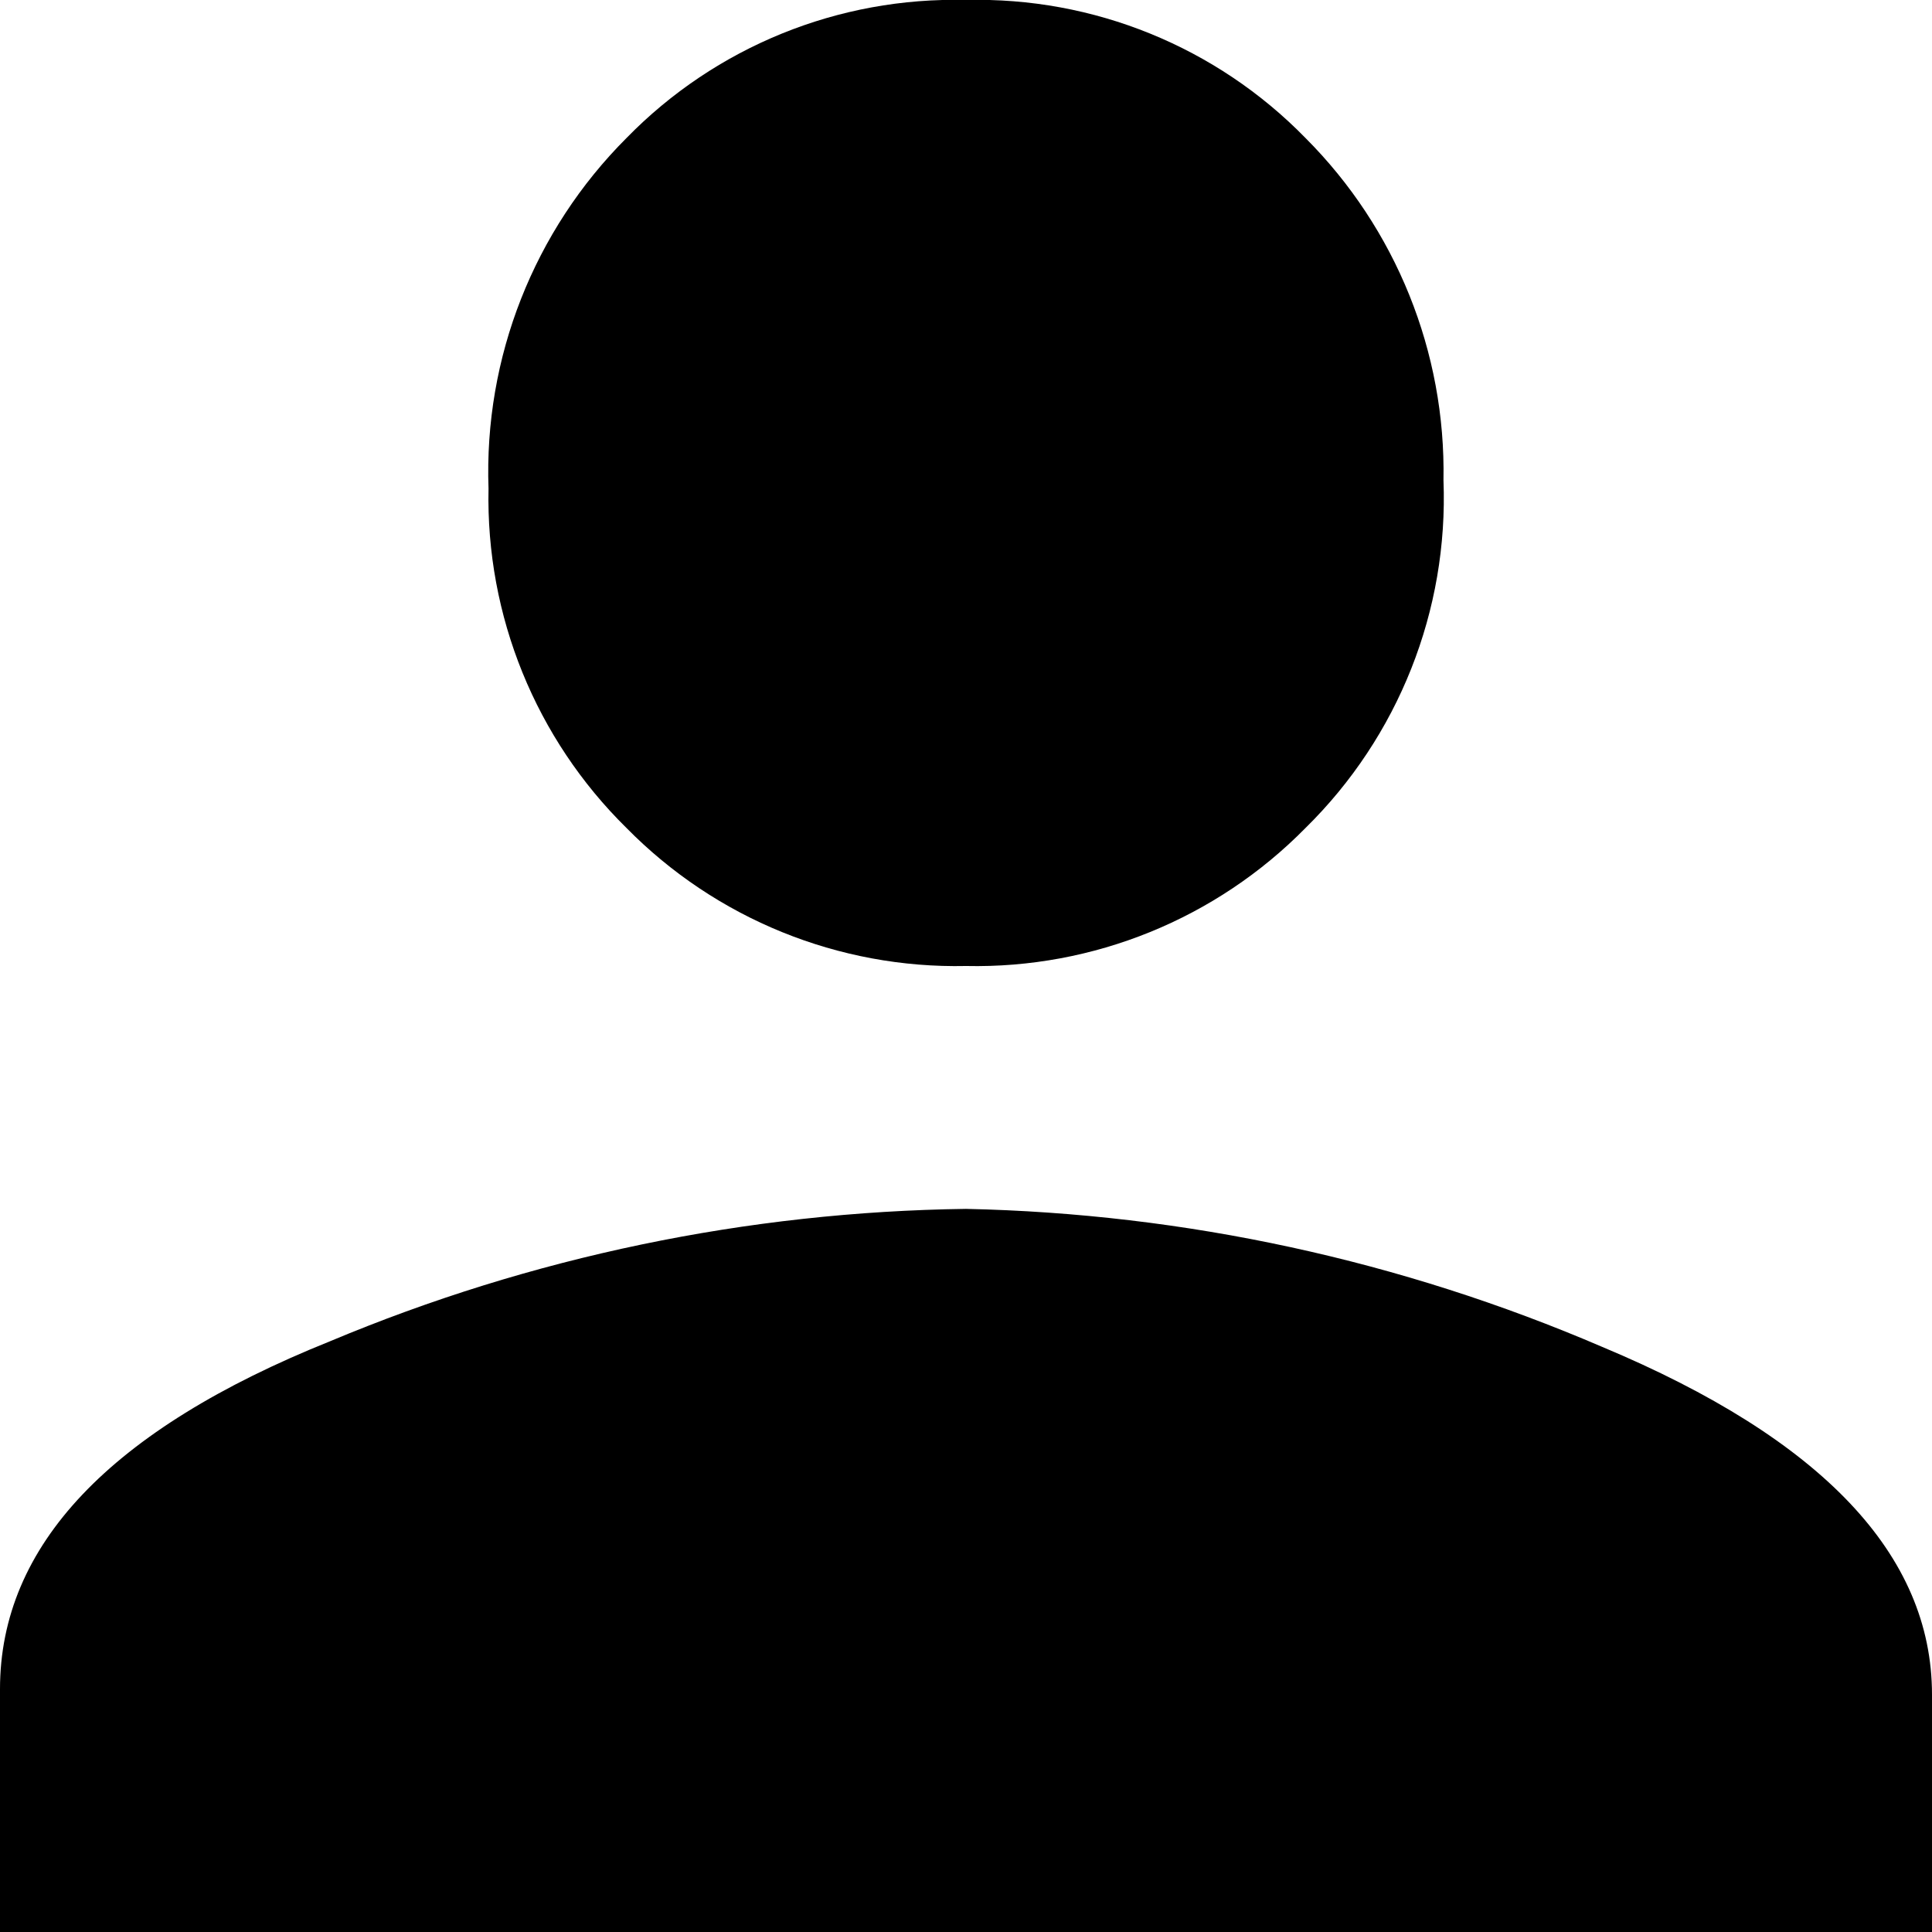
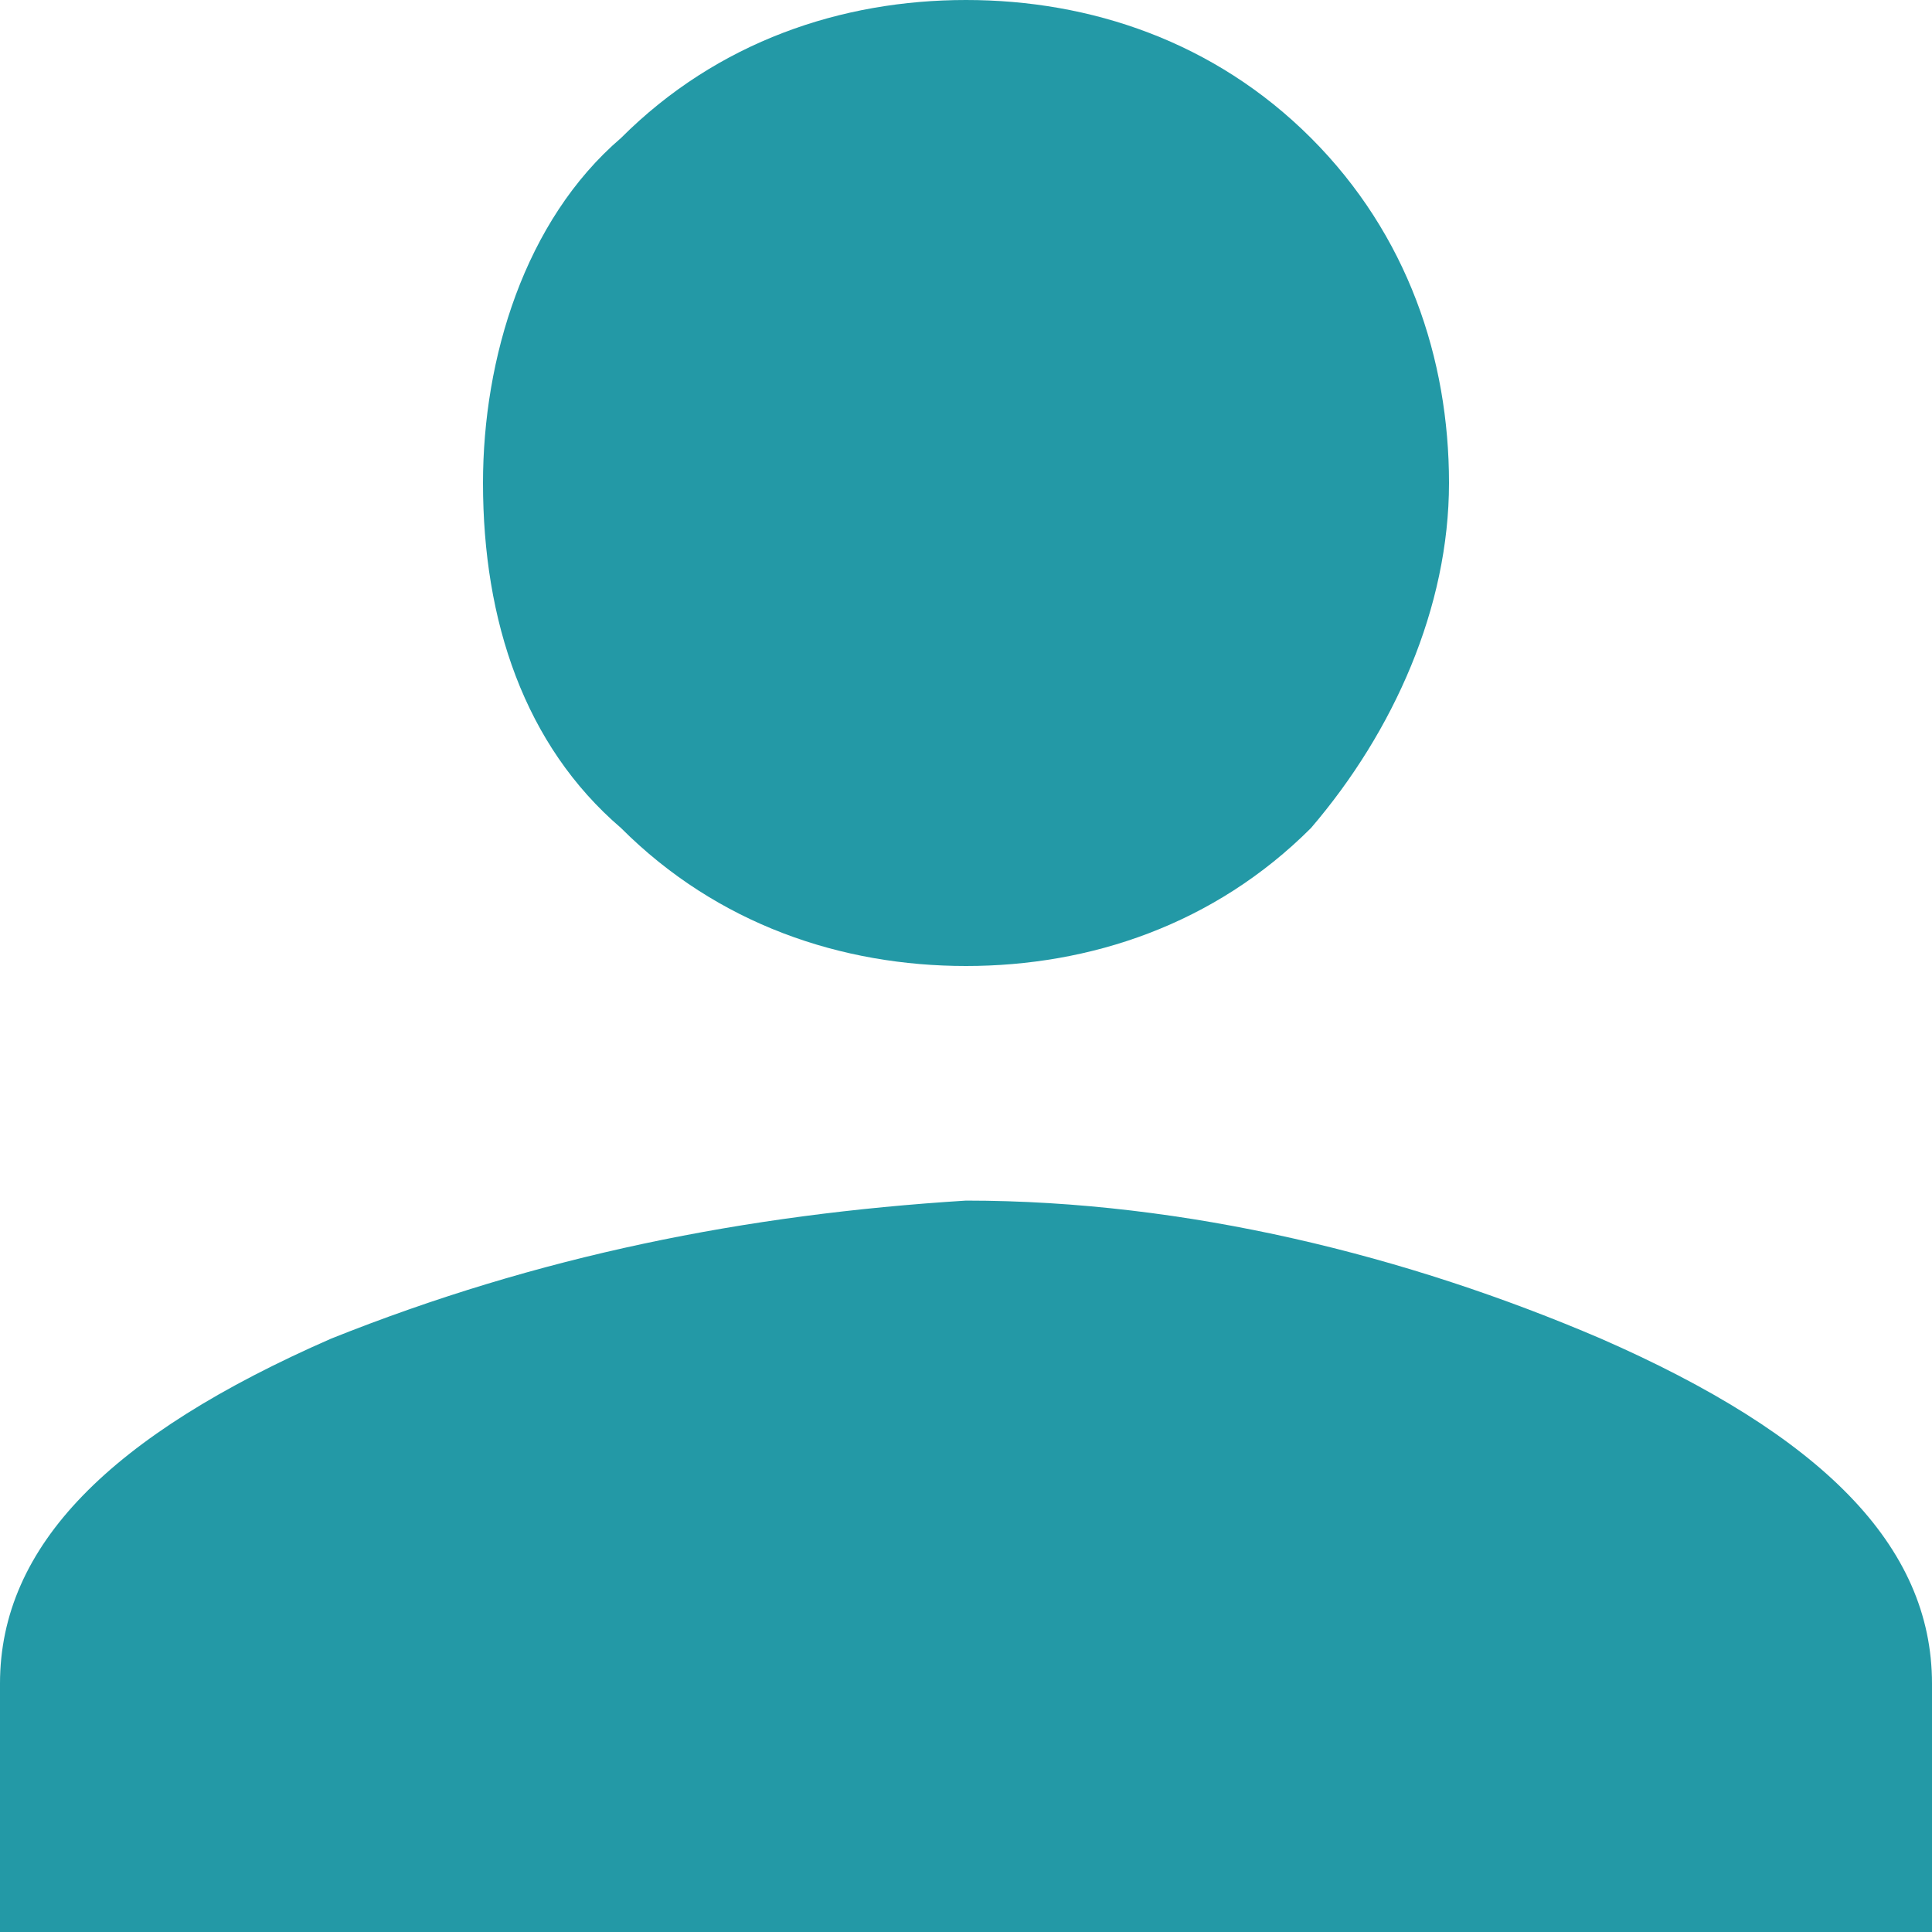
- <svg xmlns="http://www.w3.org/2000/svg" width="14" height="14" viewBox="0 0 14 14">
-   <path d="M2.39,9.72A12.34,12.34,0,0,1,7,8.76a12.34,12.34,0,0,1,4.61,1q2.39,1,2.39,2.52V14H0V12.24Q0,10.68,2.39,9.72ZM9.46,6A3.35,3.35,0,0,1,7,7,3.35,3.35,0,0,1,4.54,6a3.35,3.35,0,0,1-1-2.46A3.42,3.42,0,0,1,4.54,1,3.32,3.32,0,0,1,7,0,3.32,3.32,0,0,1,9.46,1a3.42,3.42,0,0,1,1,2.48A3.35,3.35,0,0,1,9.46,6Z" />
+ <svg xmlns="http://www.w3.org/2000/svg" version="1.1" id="Layer_1" x="0px" y="0px" viewBox="0 0 14 14" style="enable-background:new 0 0 14 14;" xml:space="preserve">
+   <style type="text/css">
+ 	.st0{fill:#2399A6;}
+ </style>
+   <path class="st0" d="M2.4,9.7c1.5-0.6,3-0.9,4.6-1c1.6,0,3.2,0.4,4.6,1c1.6,0.7,2.4,1.5,2.4,2.5V14H0v-1.8C0,11.2,0.8,10.4,2.4,9.7z   M9.5,6C8.8,6.7,7.9,7,7,7C6.1,7,5.2,6.7,4.5,6c-0.7-0.6-1-1.5-1-2.5c0-0.9,0.3-1.9,1-2.5C5.2,0.3,6.1,0,7,0c0.9,0,1.8,0.3,2.5,1  c0.7,0.7,1,1.6,1,2.5C10.5,4.4,10.1,5.3,9.5,6z" />
</svg>
